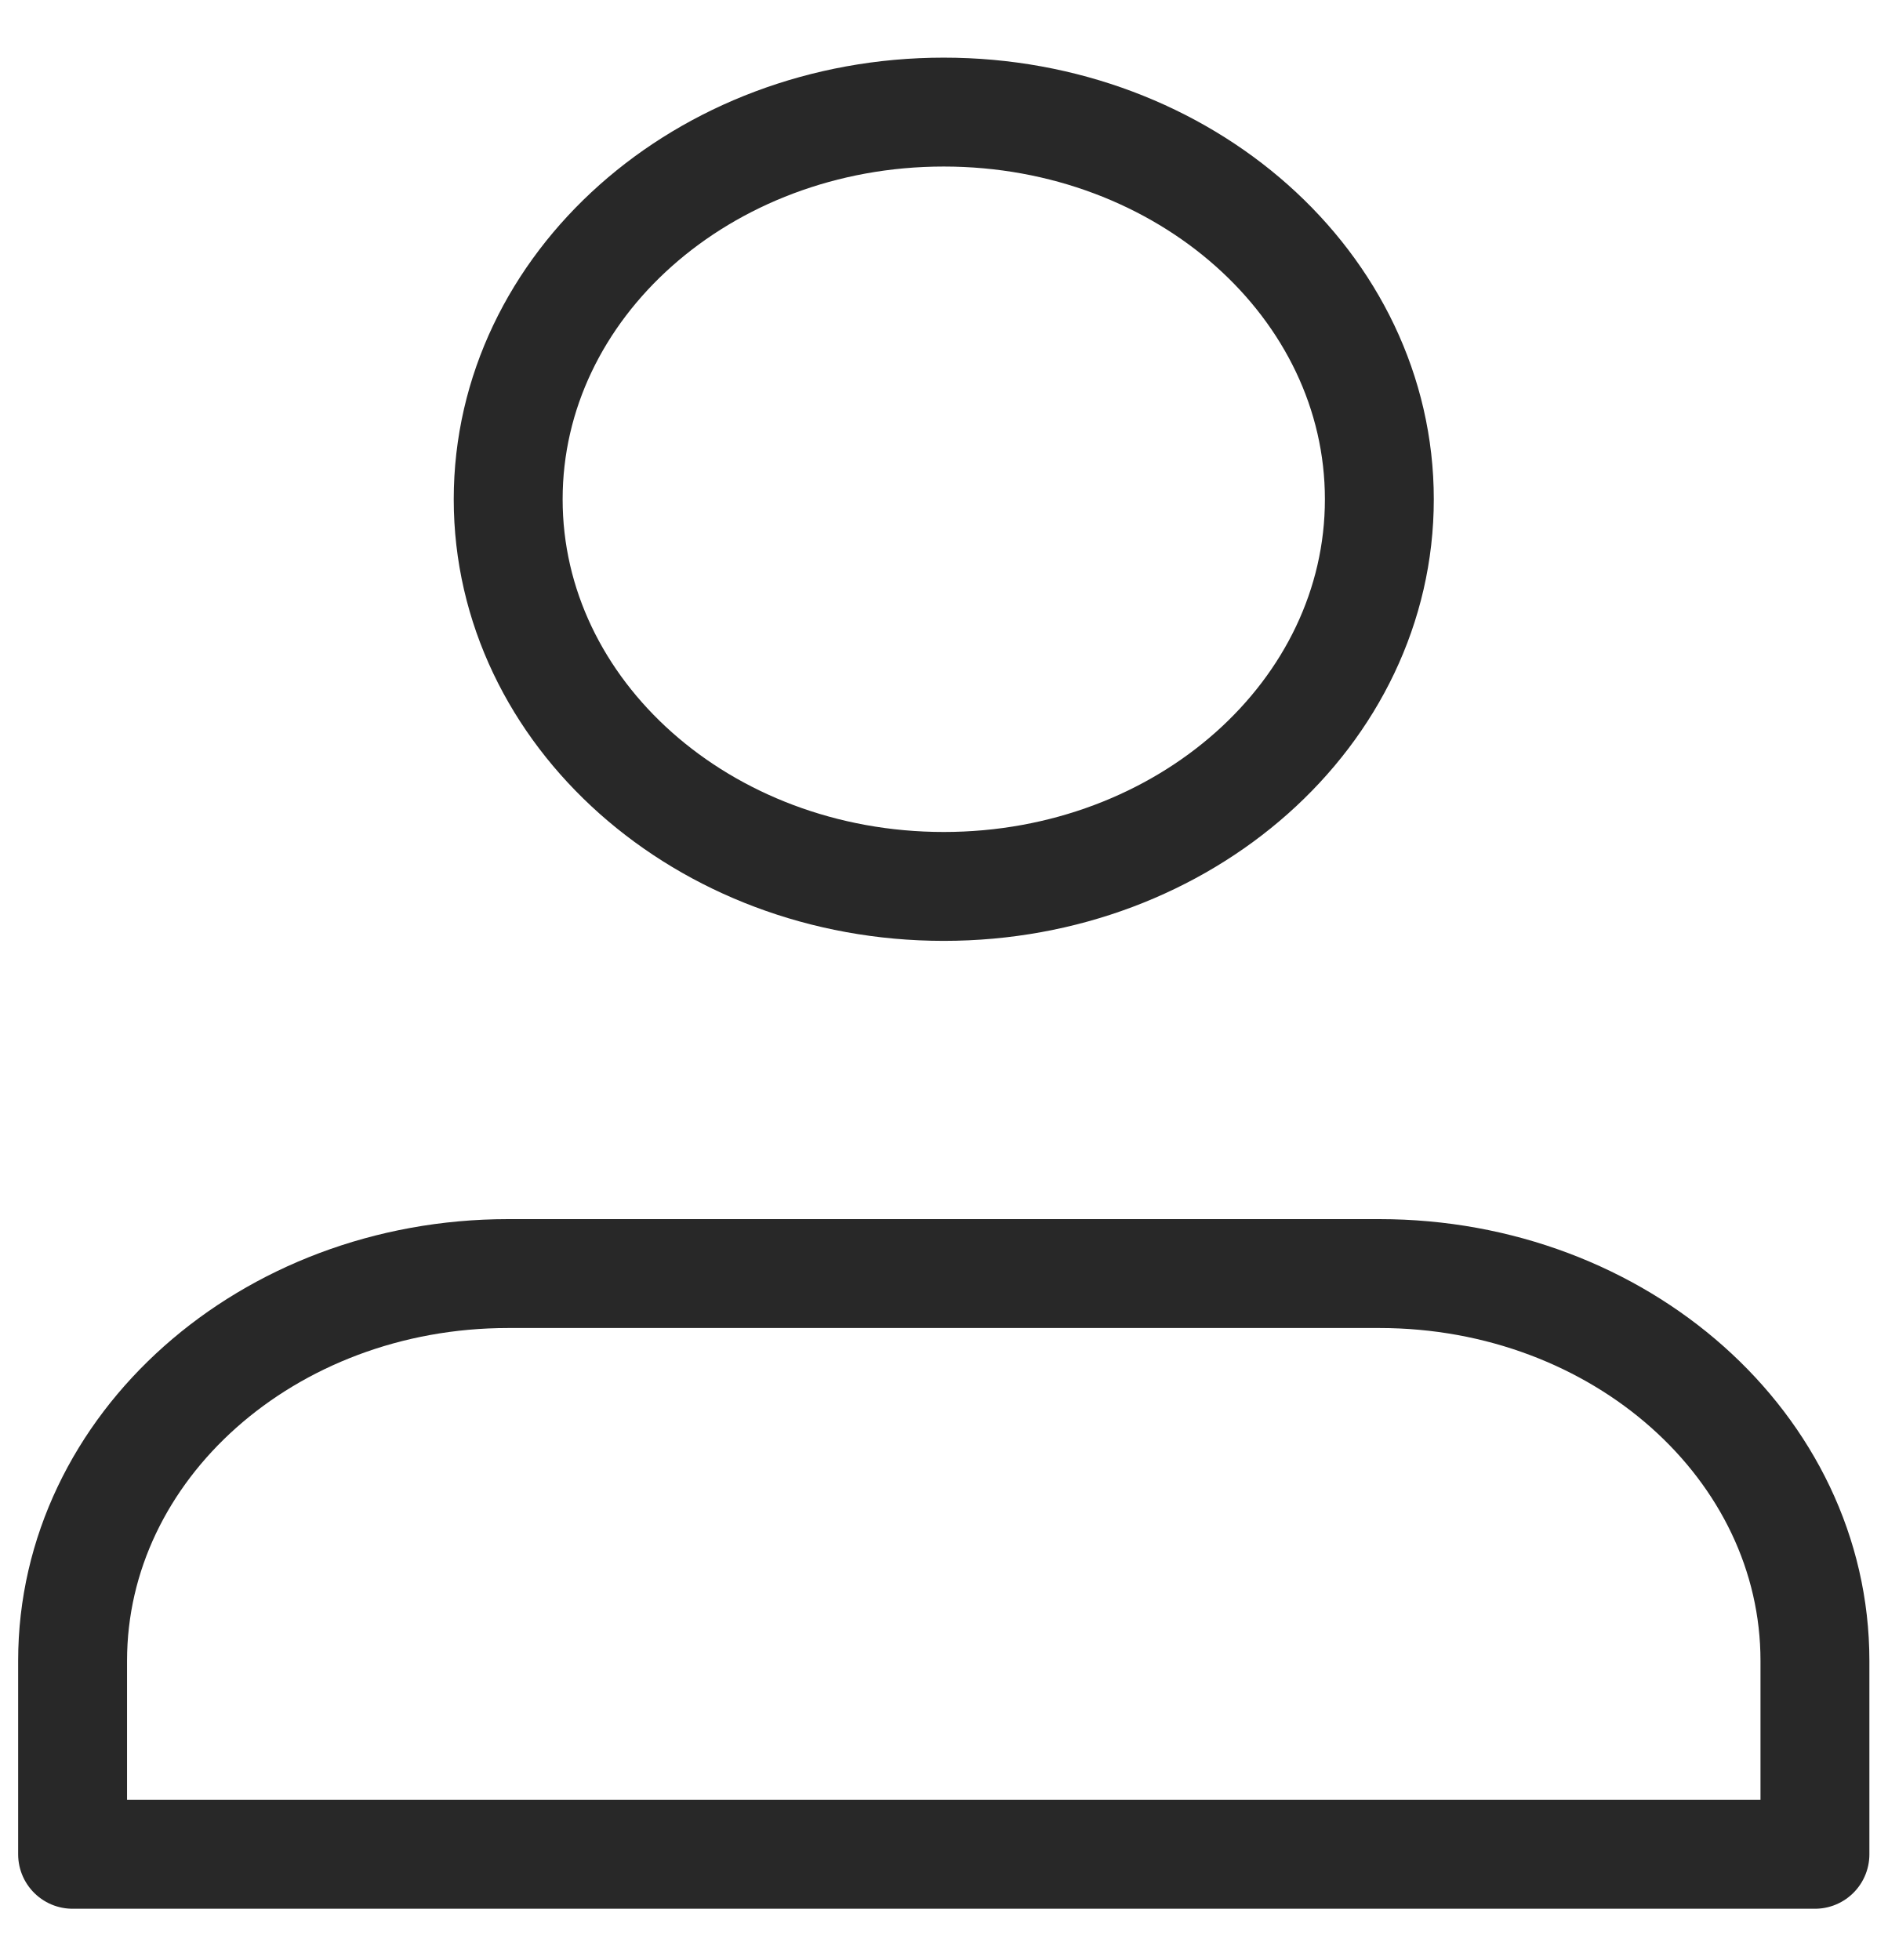
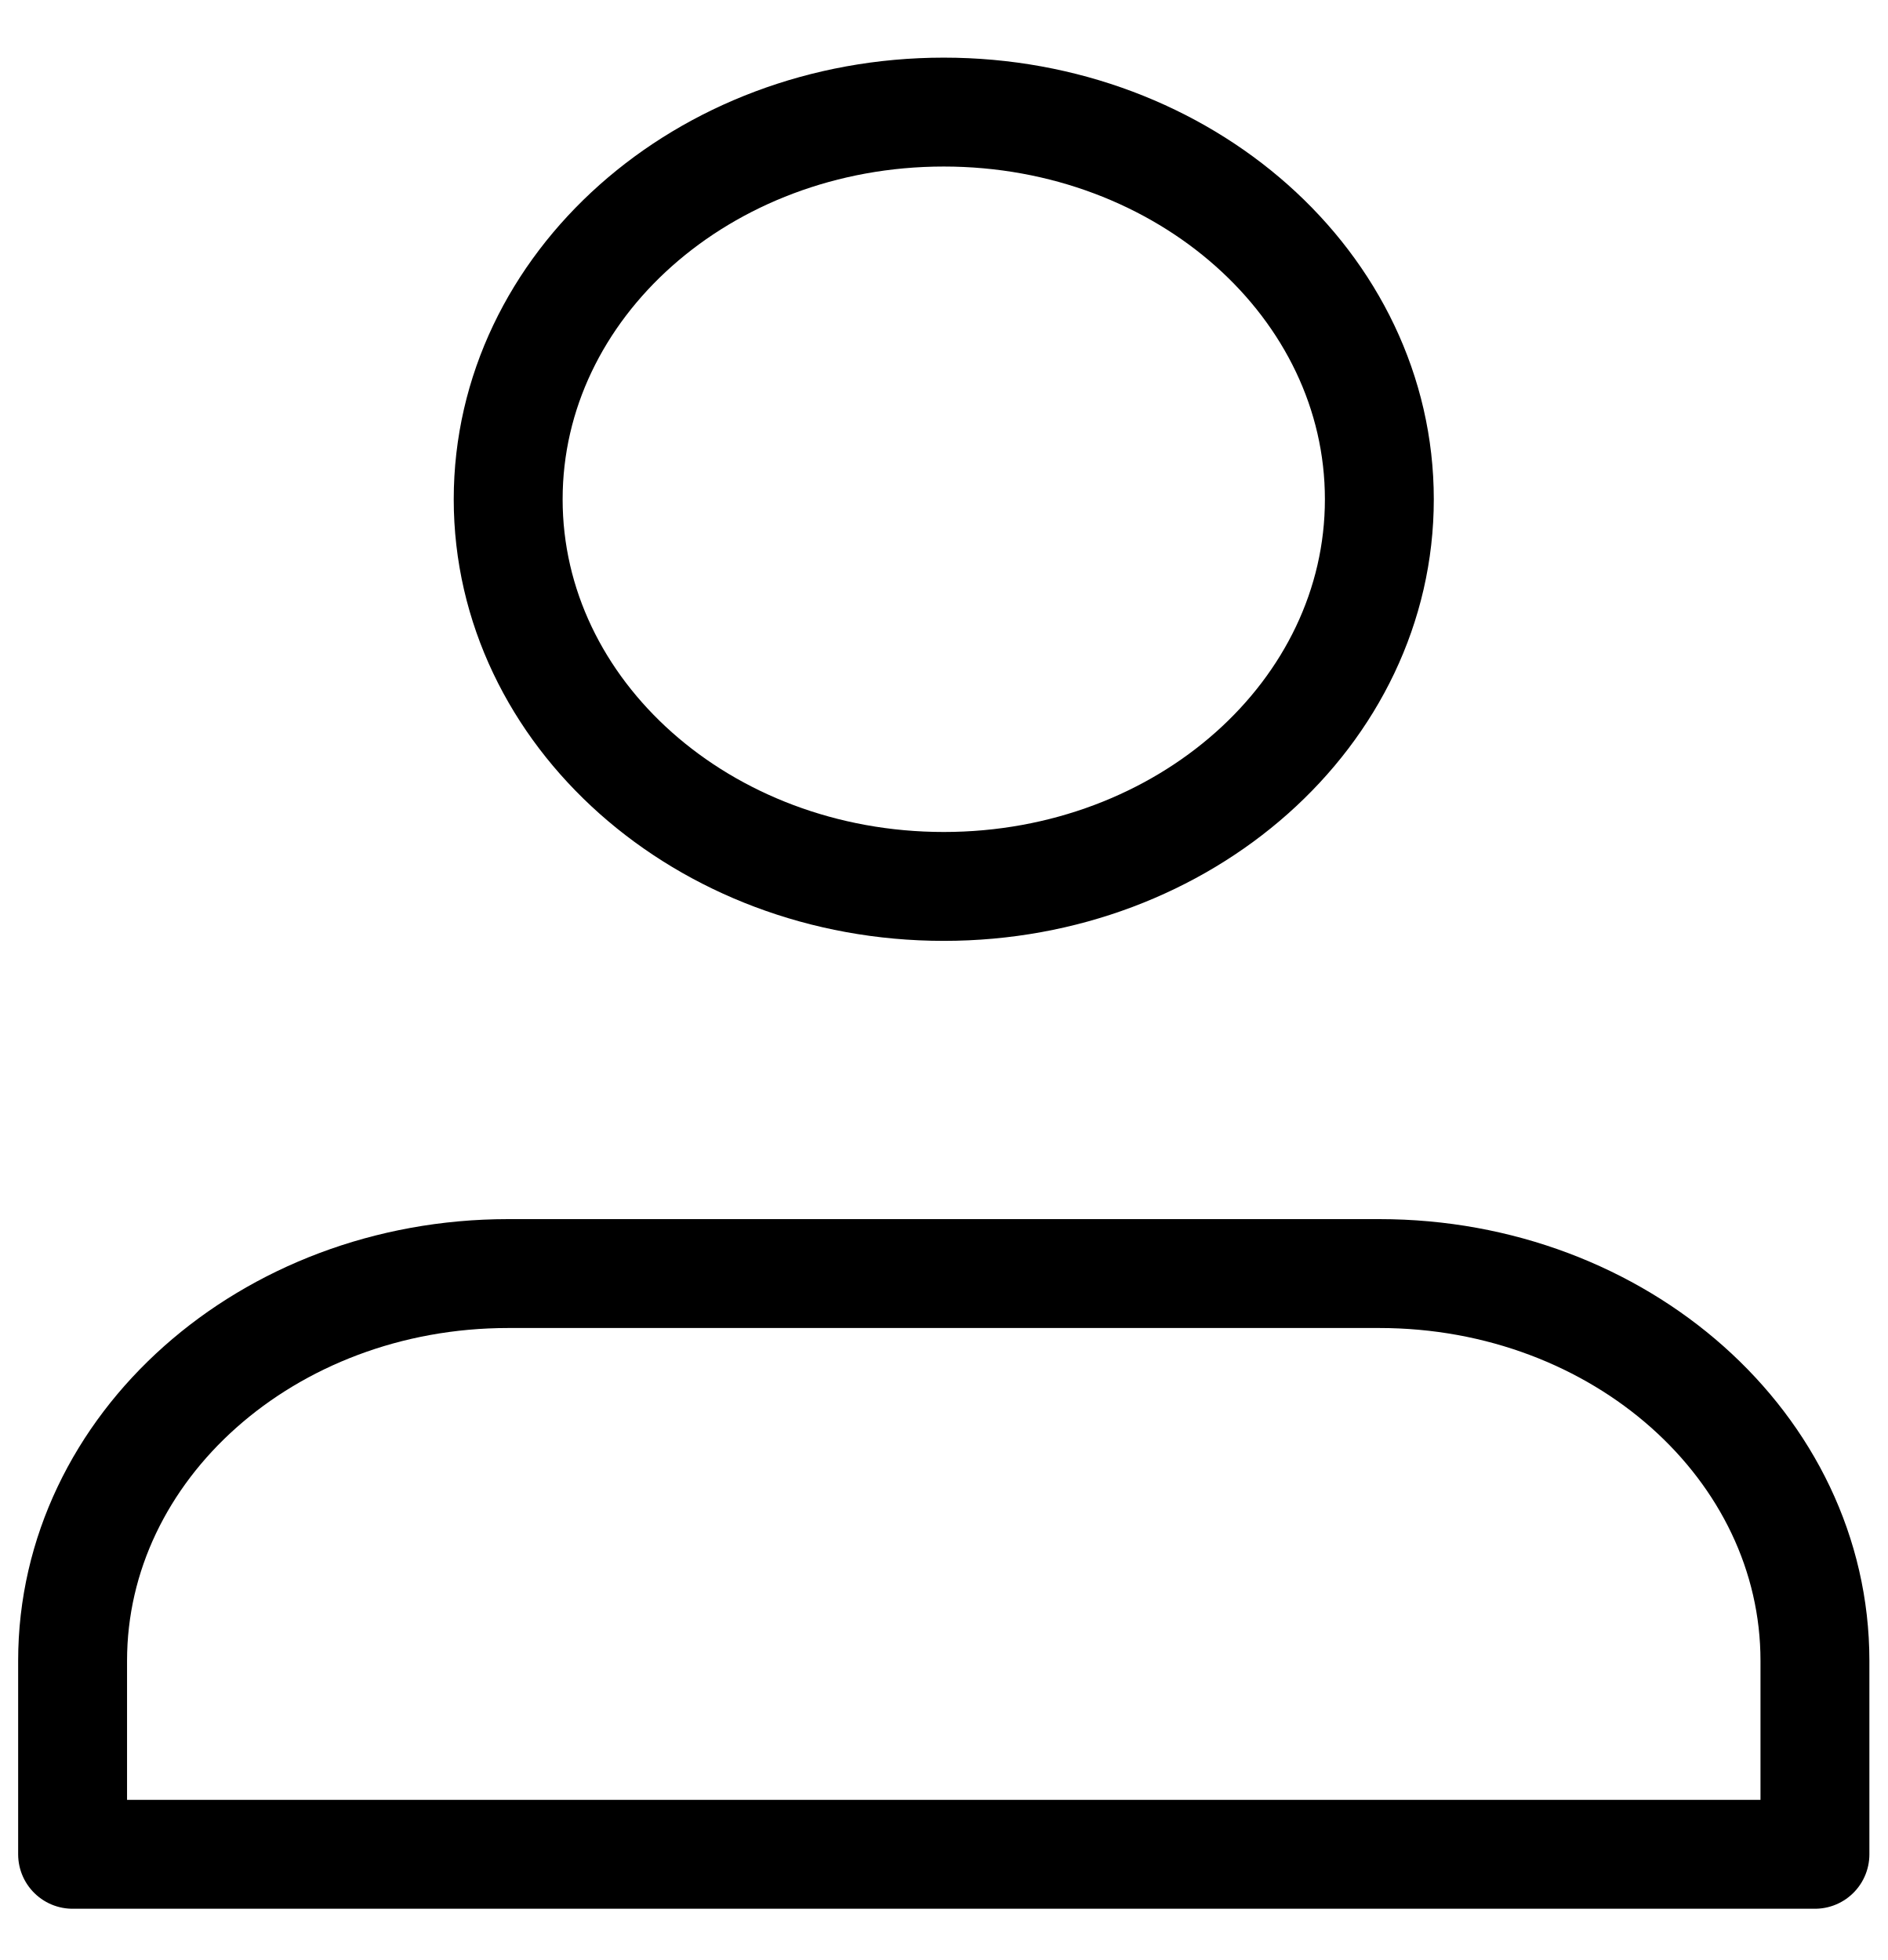
<svg xmlns="http://www.w3.org/2000/svg" width="26" height="27" viewBox="0 0 26 27" fill="none">
-   <path d="M19 17.544H7C3.686 17.544 1 19.932 1 22.878V25.544H13H25V22.878C25 19.932 22.314 17.544 19 17.544Z" stroke="#282828" stroke-width="1.5" stroke-linecap="round" stroke-linejoin="round" />
-   <path d="M13 12.211C16.314 12.211 19 9.823 19 6.878C19 3.932 16.314 1.544 13 1.544C9.686 1.544 7 3.932 7 6.878C7 9.823 9.686 12.211 13 12.211Z" stroke="#282828" stroke-width="1.5" stroke-linecap="round" stroke-linejoin="round" />
+   <path d="M19 17.544H7C3.686 17.544 1 19.932 1 22.878V25.544H13H25V22.878C25 19.932 22.314 17.544 19 17.544Z" stroke="currentColor" stroke-width="1.5" stroke-linecap="round" stroke-linejoin="round" />
+   <path d="M13 12.211C16.314 12.211 19 9.823 19 6.878C19 3.932 16.314 1.544 13 1.544C9.686 1.544 7 3.932 7 6.878C7 9.823 9.686 12.211 13 12.211Z" stroke="currentColor" stroke-width="1.5" stroke-linecap="round" stroke-linejoin="round" />
</svg>
